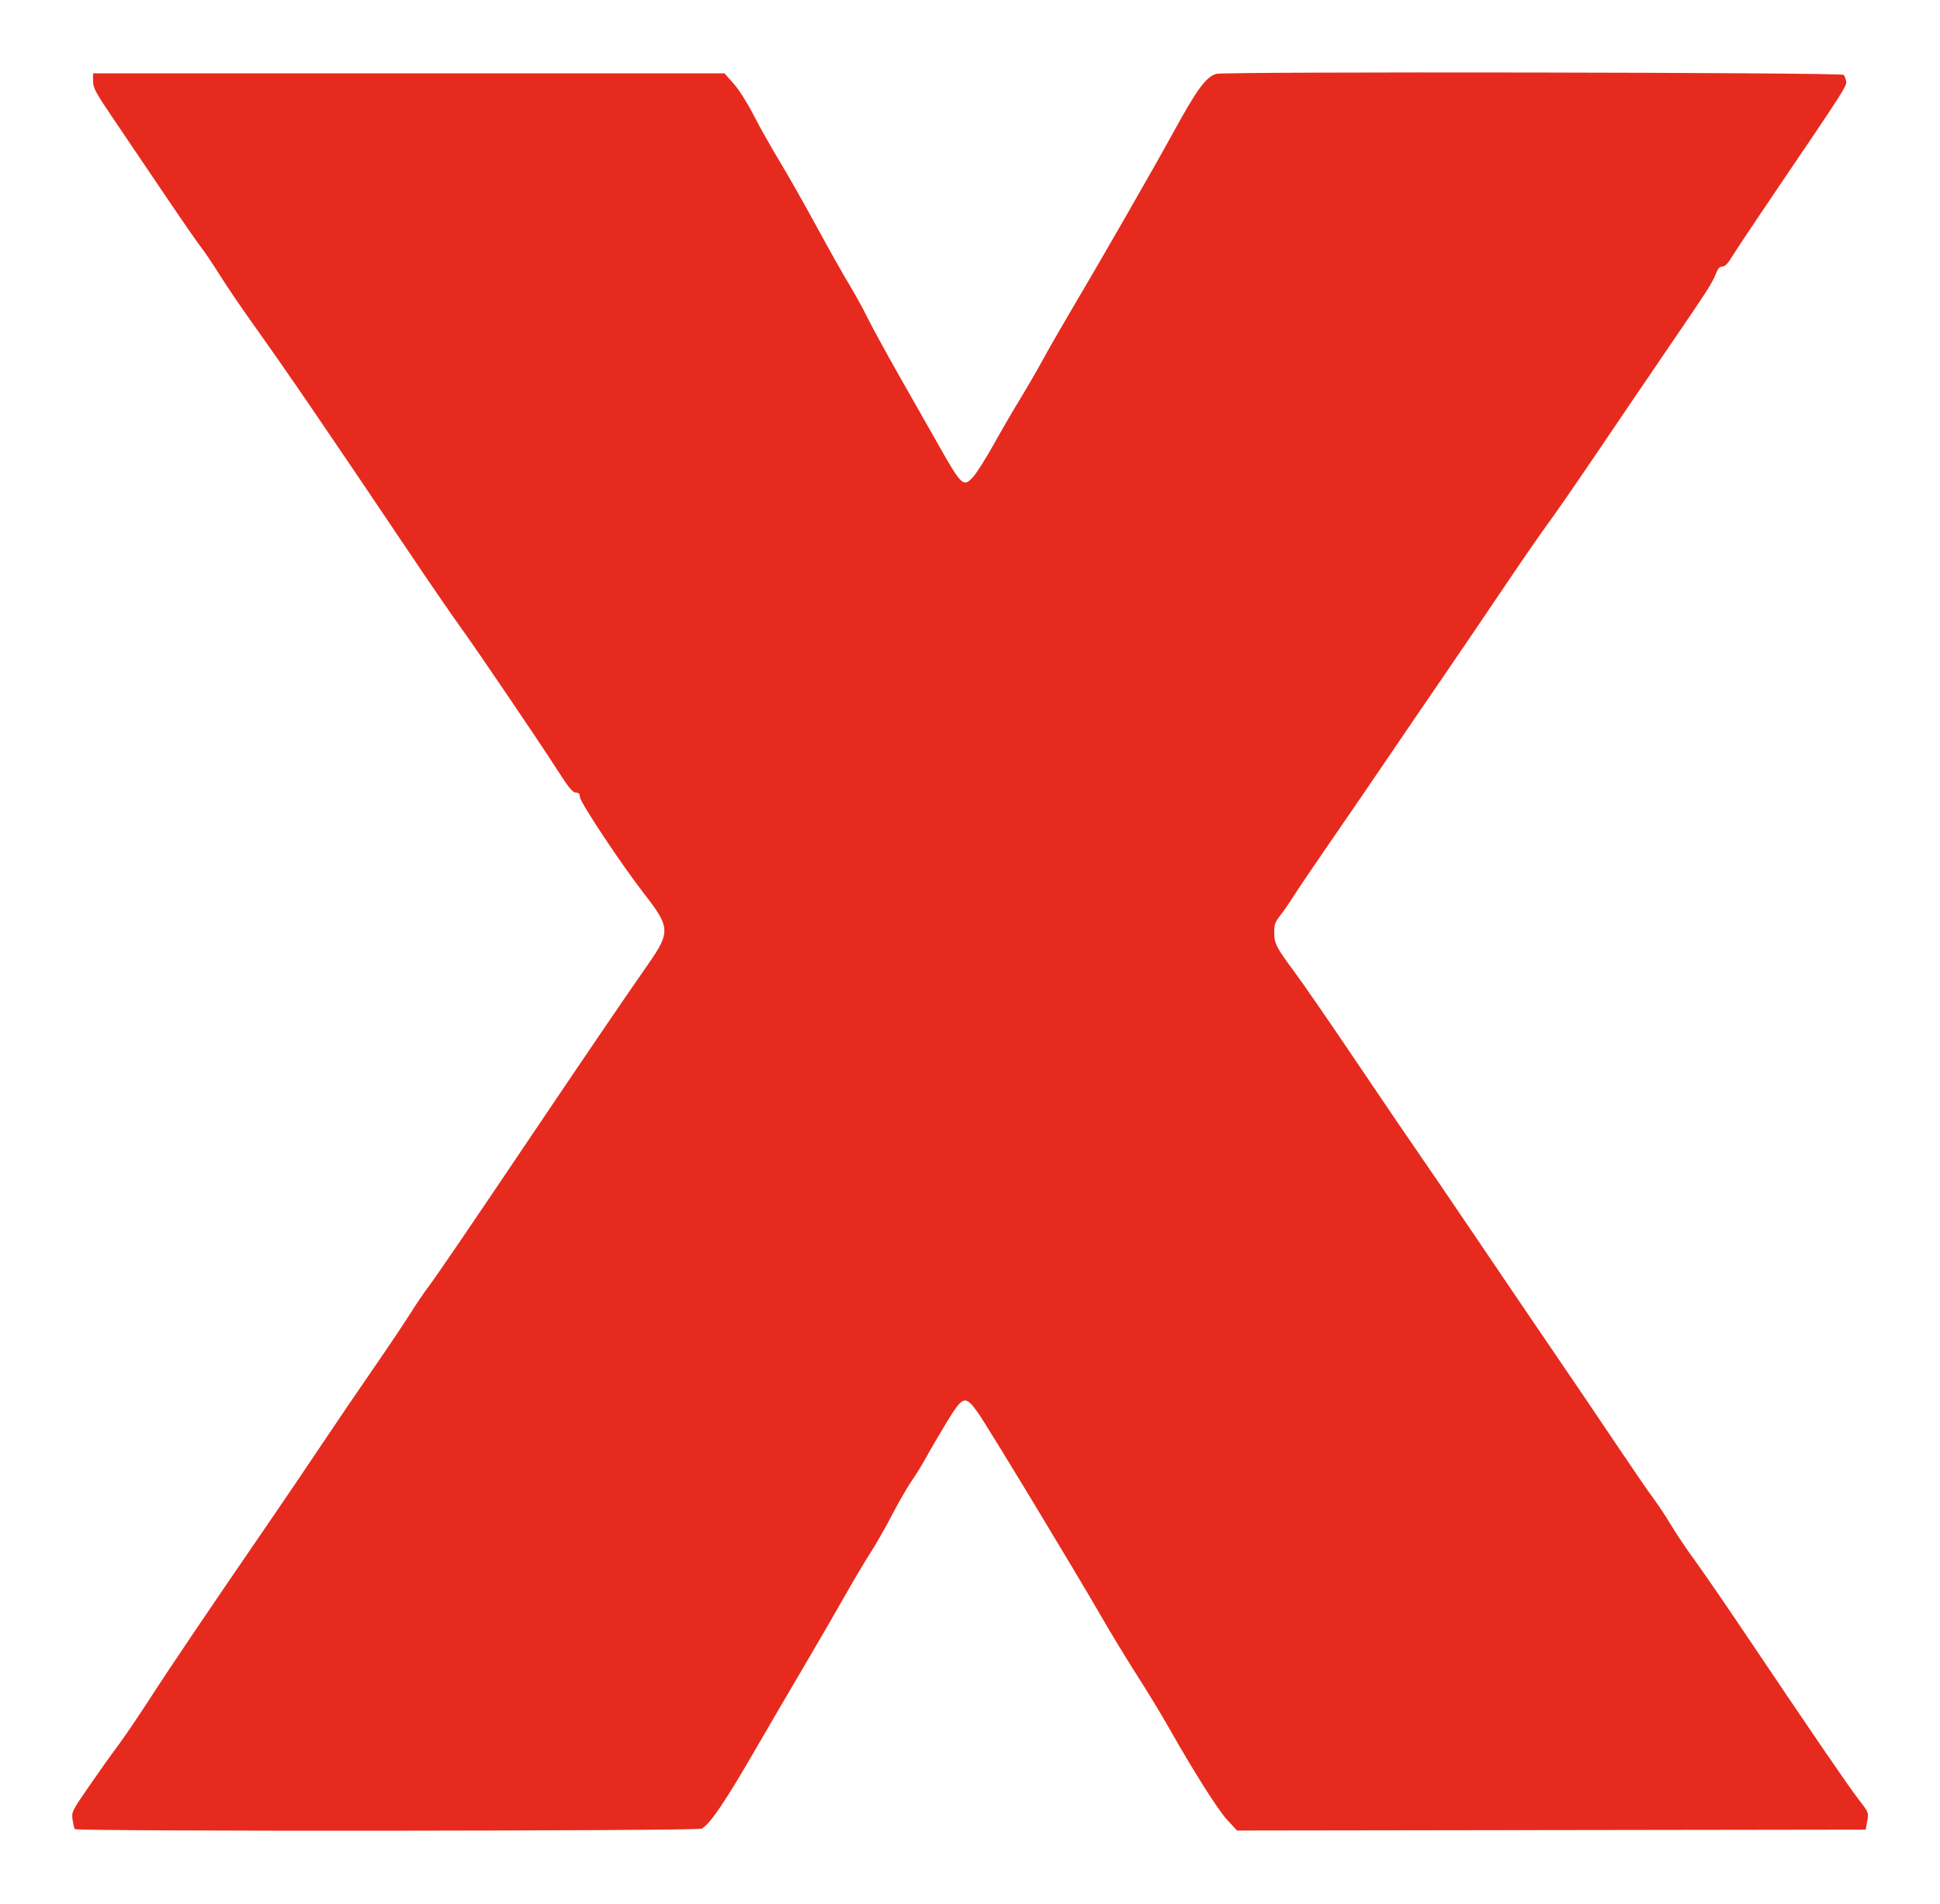
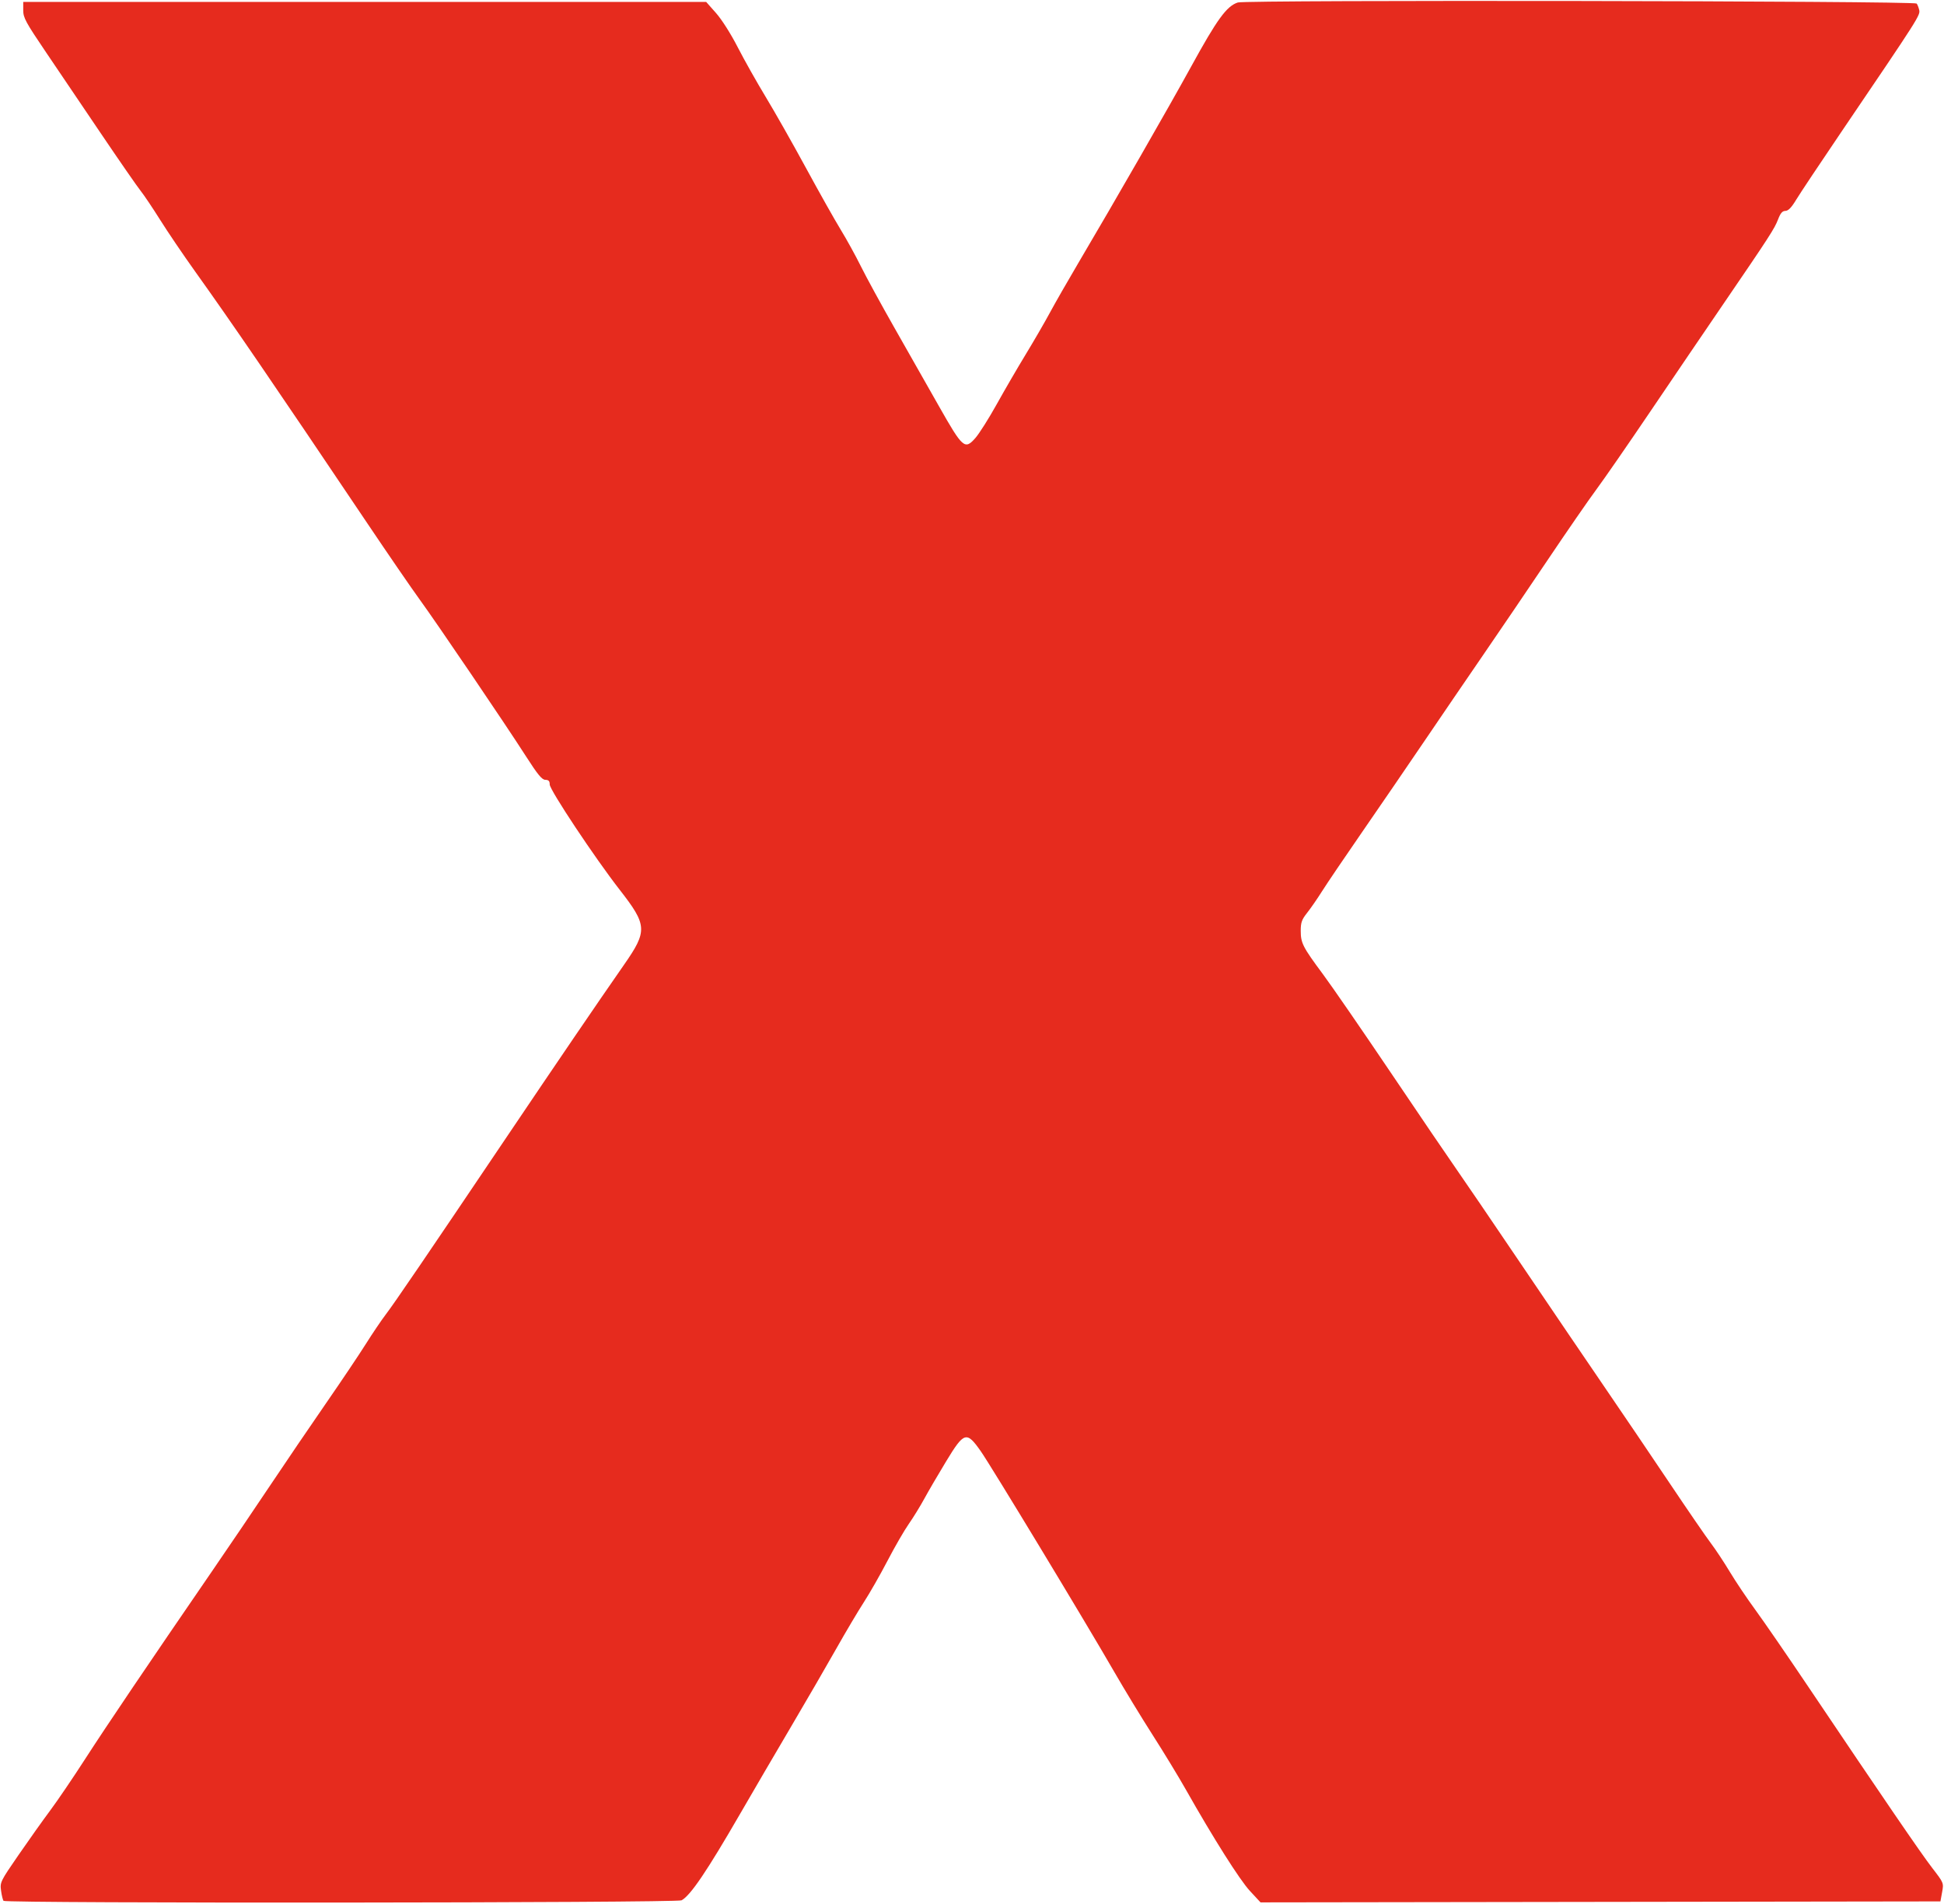
- <svg xmlns="http://www.w3.org/2000/svg" role="img" viewBox="0 0 1084 1064">
+ <svg xmlns="http://www.w3.org/2000/svg" role="img" viewBox="40 40 1004.33 983.67">
  <path fill="#E62B1E" fill-rule="evenodd" d="M 679.503 41.283 C 673.746 43.126, 668.810 49.904, 655.348 74.456 C 644.020 95.116, 616.069 143.794, 597.041 176 C 591.680 185.075, 585.111 196.550, 582.443 201.500 C 579.776 206.450, 574.170 216.125, 569.986 223 C 565.801 229.875, 559.030 241.522, 554.939 248.881 C 550.847 256.241, 545.875 264.104, 543.888 266.355 C 538.442 272.525, 537.385 271.599, 525.082 249.885 C 519.353 239.773, 509.041 221.610, 502.168 209.522 C 495.294 197.435, 487.469 183.091, 484.777 177.647 C 482.086 172.203, 477.371 163.643, 474.301 158.624 C 471.230 153.606, 463.149 139.243, 456.342 126.707 C 449.535 114.170, 440.198 97.694, 435.591 90.093 C 430.985 82.492, 424.473 70.924, 421.120 64.386 C 417.586 57.495, 412.883 50.084, 409.929 46.750 L 404.834 41 228.417 41 L 52 41 52 45.312 C 52 49.167, 53.253 51.477, 63.799 67.062 C 70.289 76.653, 83.199 95.750, 92.488 109.500 C 101.777 123.250, 110.816 136.300, 112.575 138.500 C 114.333 140.700, 118.920 147.523, 122.768 153.662 C 126.616 159.801, 134.698 171.726, 140.728 180.162 C 159.876 206.948, 180.901 237.701, 229.838 310.500 C 240.560 326.450, 252.609 344, 256.614 349.500 C 265.566 361.794, 301.016 414.078, 311.675 430.708 C 317.817 440.289, 319.984 442.924, 321.750 442.958 C 323.439 442.989, 324 443.591, 324 445.371 C 324 448.193, 347.434 483.457, 360.149 499.768 C 374.422 518.078, 374.592 521, 362.402 538.500 C 348.628 558.274, 327.908 588.696, 301.103 628.500 C 260.586 688.668, 243.698 713.459, 239.380 719.109 C 237.114 722.074, 232.431 729, 228.972 734.500 C 225.513 740, 216.301 753.725, 208.500 765 C 200.698 776.275, 187.701 795.400, 179.615 807.500 C 171.530 819.600, 157.808 839.850, 149.121 852.500 C 116.901 899.418, 94.907 931.979, 83.937 949 C 77.734 958.625, 69.636 970.550, 65.942 975.500 C 62.248 980.450, 54.888 990.800, 49.585 998.500 C 40.136 1012.219, 39.955 1012.590, 40.554 1017 C 40.890 1019.475, 41.469 1021.819, 41.840 1022.208 C 43.144 1023.574, 389.550 1023.311, 392.107 1021.943 C 396.715 1019.477, 405.242 1006.870, 422.508 977 C 429.026 965.725, 440.859 945.475, 448.806 932 C 456.752 918.525, 467.216 900.474, 472.060 891.887 C 476.903 883.300, 483.312 872.500, 486.301 867.887 C 489.291 863.274, 494.783 853.650, 498.507 846.500 C 502.231 839.350, 507.168 830.800, 509.479 827.500 C 511.789 824.200, 515.391 818.350, 517.484 814.500 C 519.577 810.650, 524.632 801.988, 528.719 795.250 C 538.098 779.787, 539.314 779.413, 546.609 789.750 C 551.853 797.182, 600.692 877.914, 615.656 903.888 C 620.849 912.901, 629.757 927.554, 635.452 936.448 C 641.147 945.343, 648.843 957.994, 652.555 964.560 C 666.793 989.751, 680.454 1011.377, 685.729 1017.074 L 691.221 1023.006 866.851 1022.753 L 1042.481 1022.500 1043.352 1017.732 C 1044.223 1012.966, 1044.222 1012.964, 1038.258 1005.232 C 1032.413 997.656, 1013.104 969.418, 974.164 911.500 C 963.440 895.550, 951.160 877.711, 946.874 871.857 C 942.589 866.004, 936.652 857.165, 933.682 852.215 C 930.712 847.265, 926.287 840.579, 923.849 837.357 C 921.410 834.136, 911.874 820.250, 902.657 806.500 C 893.440 792.750, 878.665 770.925, 869.825 758 C 860.984 745.075, 841.280 716.050, 826.039 693.500 C 810.798 670.950, 795.475 648.450, 791.988 643.500 C 788.501 638.550, 773.516 616.500, 758.687 594.500 C 743.858 572.500, 727.993 549.477, 723.433 543.337 C 713.048 529.356, 712 527.305, 712 520.968 C 712 516.666, 712.535 515.163, 715.310 511.668 C 717.130 509.376, 720.604 504.350, 723.029 500.500 C 725.454 496.650, 734.900 482.700, 744.019 469.500 C 753.138 456.300, 767.462 435.375, 775.850 423 C 784.238 410.625, 797.901 390.600, 806.212 378.500 C 814.523 366.400, 829.491 344.350, 839.473 329.500 C 849.455 314.650, 860.813 298.202, 864.714 292.948 C 868.614 287.694, 881.221 269.469, 892.730 252.448 C 904.238 235.427, 921.031 210.700, 930.048 197.500 C 954.208 162.128, 956.770 158.168, 958.603 153.371 C 959.838 150.137, 960.821 148.993, 962.386 148.972 C 963.876 148.952, 965.519 147.253, 967.950 143.222 C 969.848 140.075, 980.402 124.225, 991.403 108 C 1031.775 48.456, 1032.173 47.830, 1031.488 45.052 C 1031.142 43.648, 1030.553 42.199, 1030.179 41.831 C 1028.771 40.444, 683.809 39.905, 679.503 41.283" stroke="none" />
</svg>
